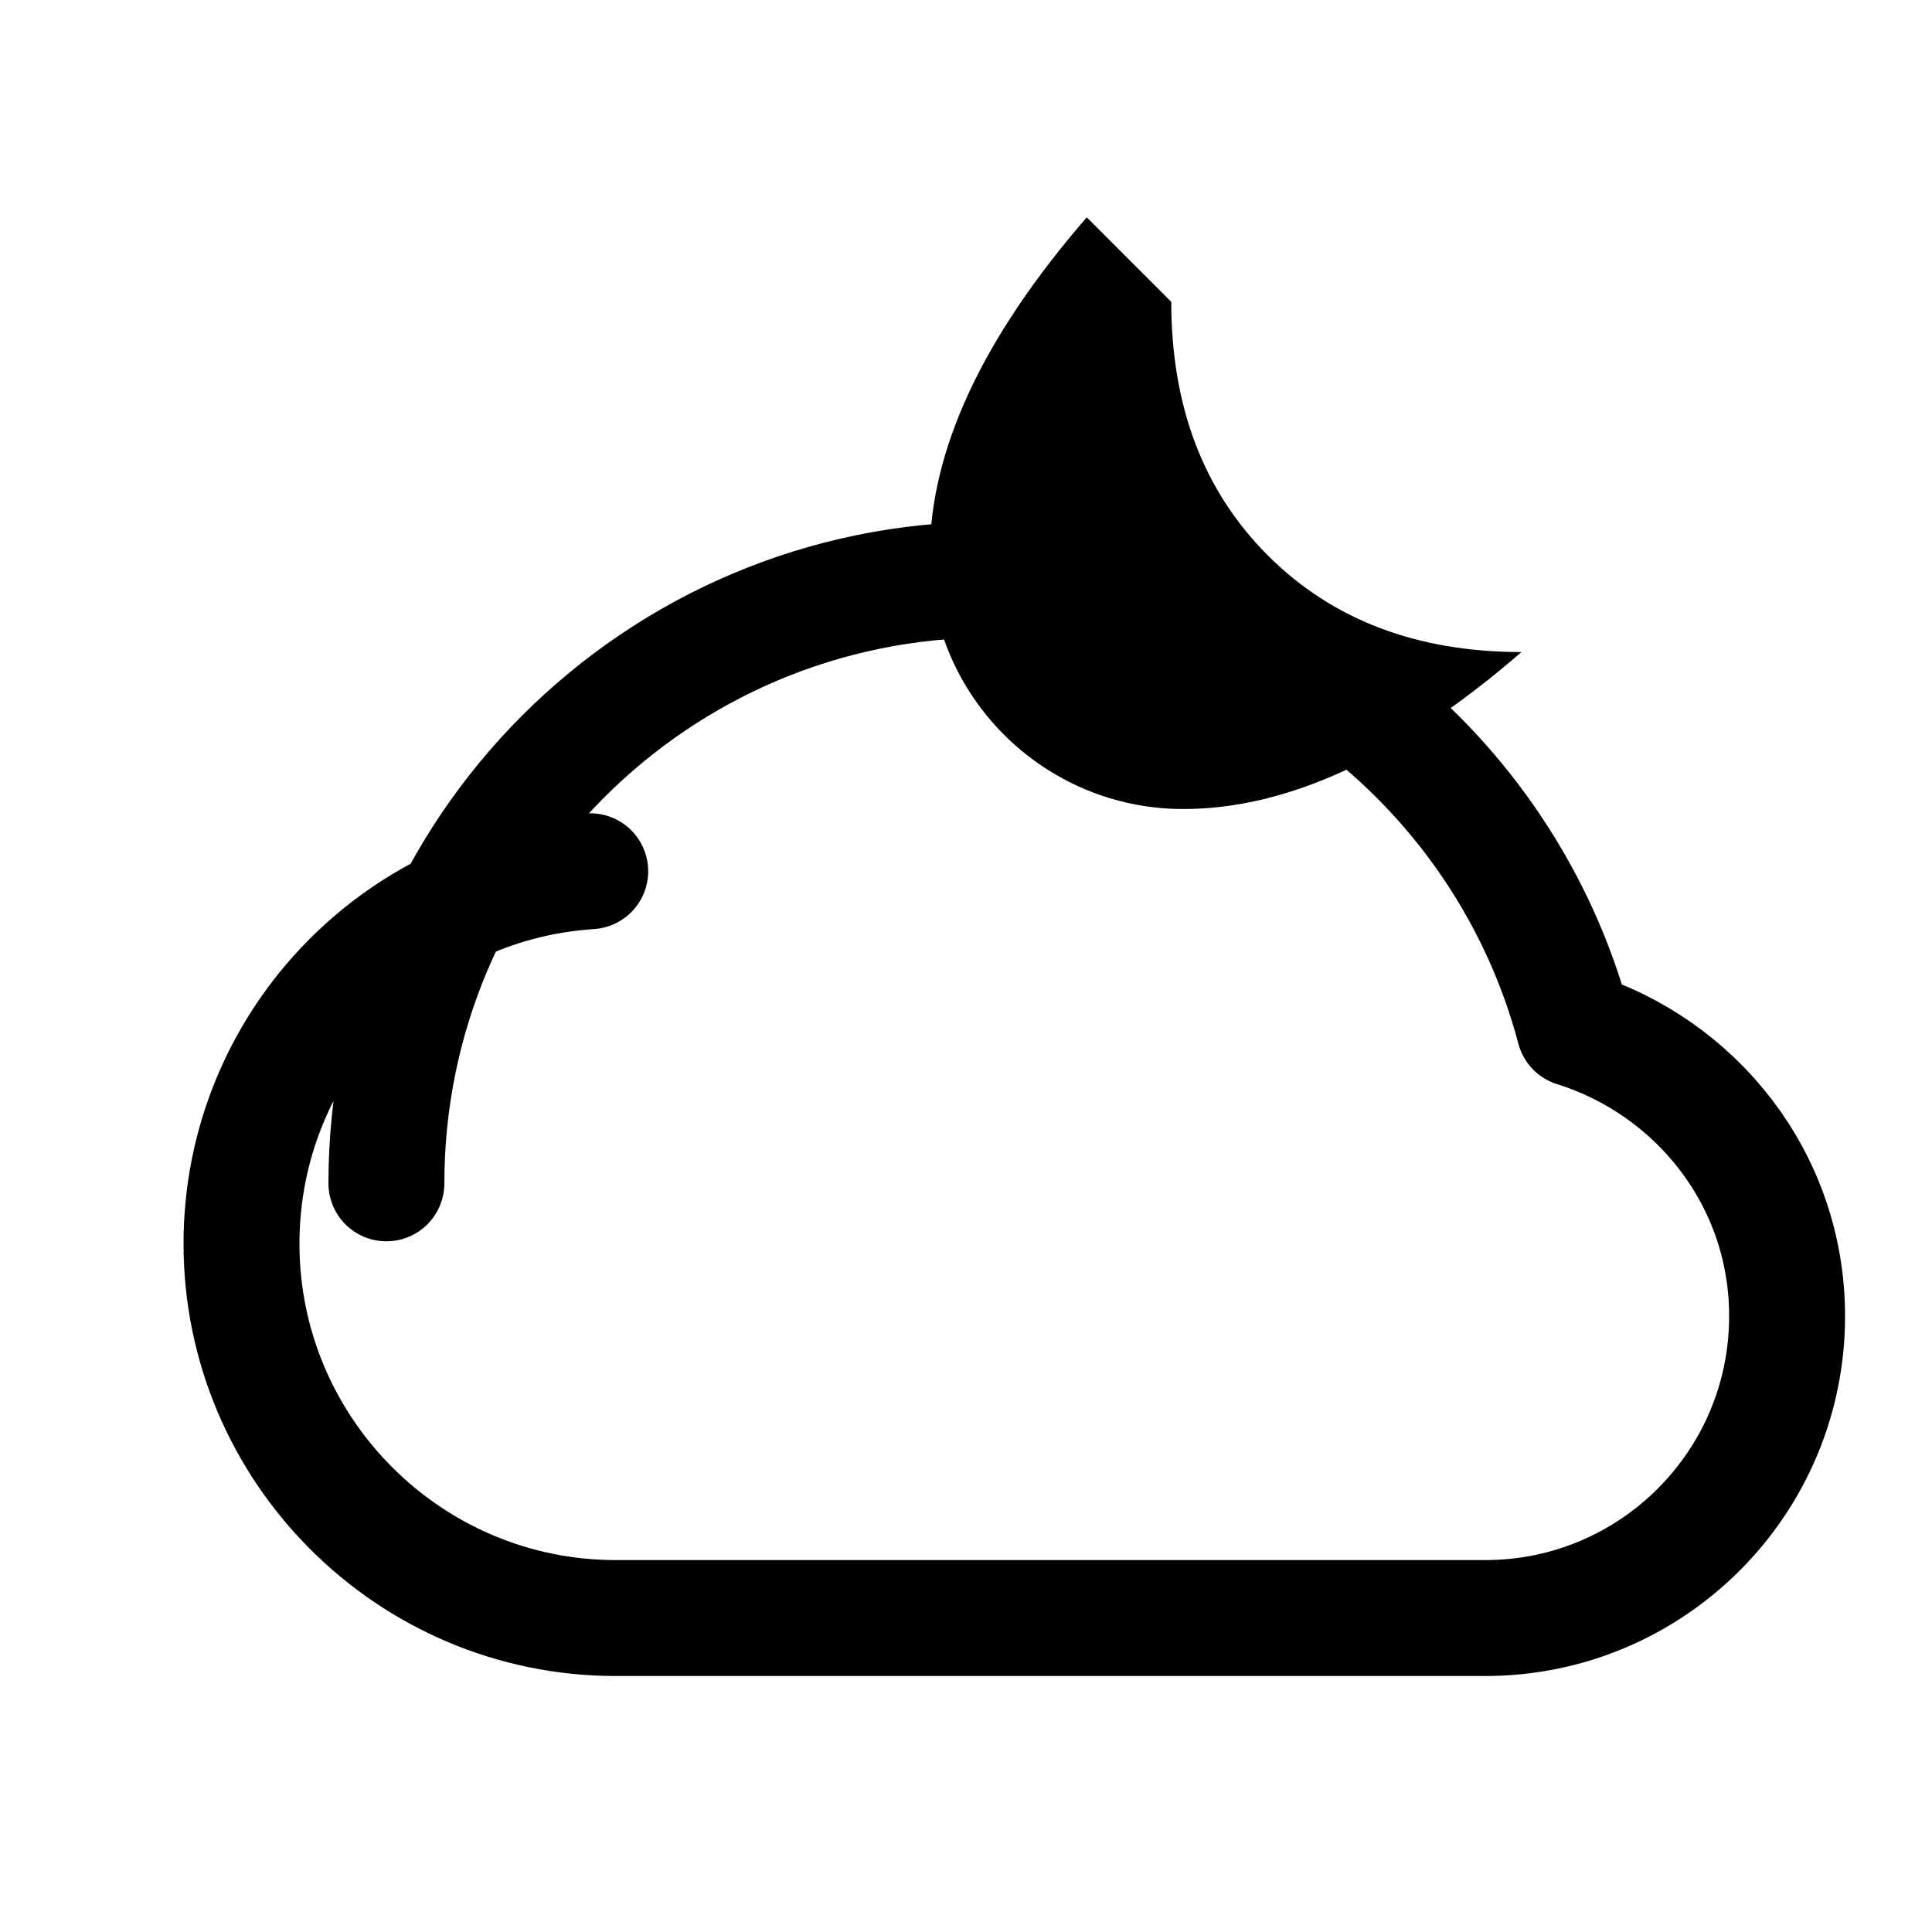
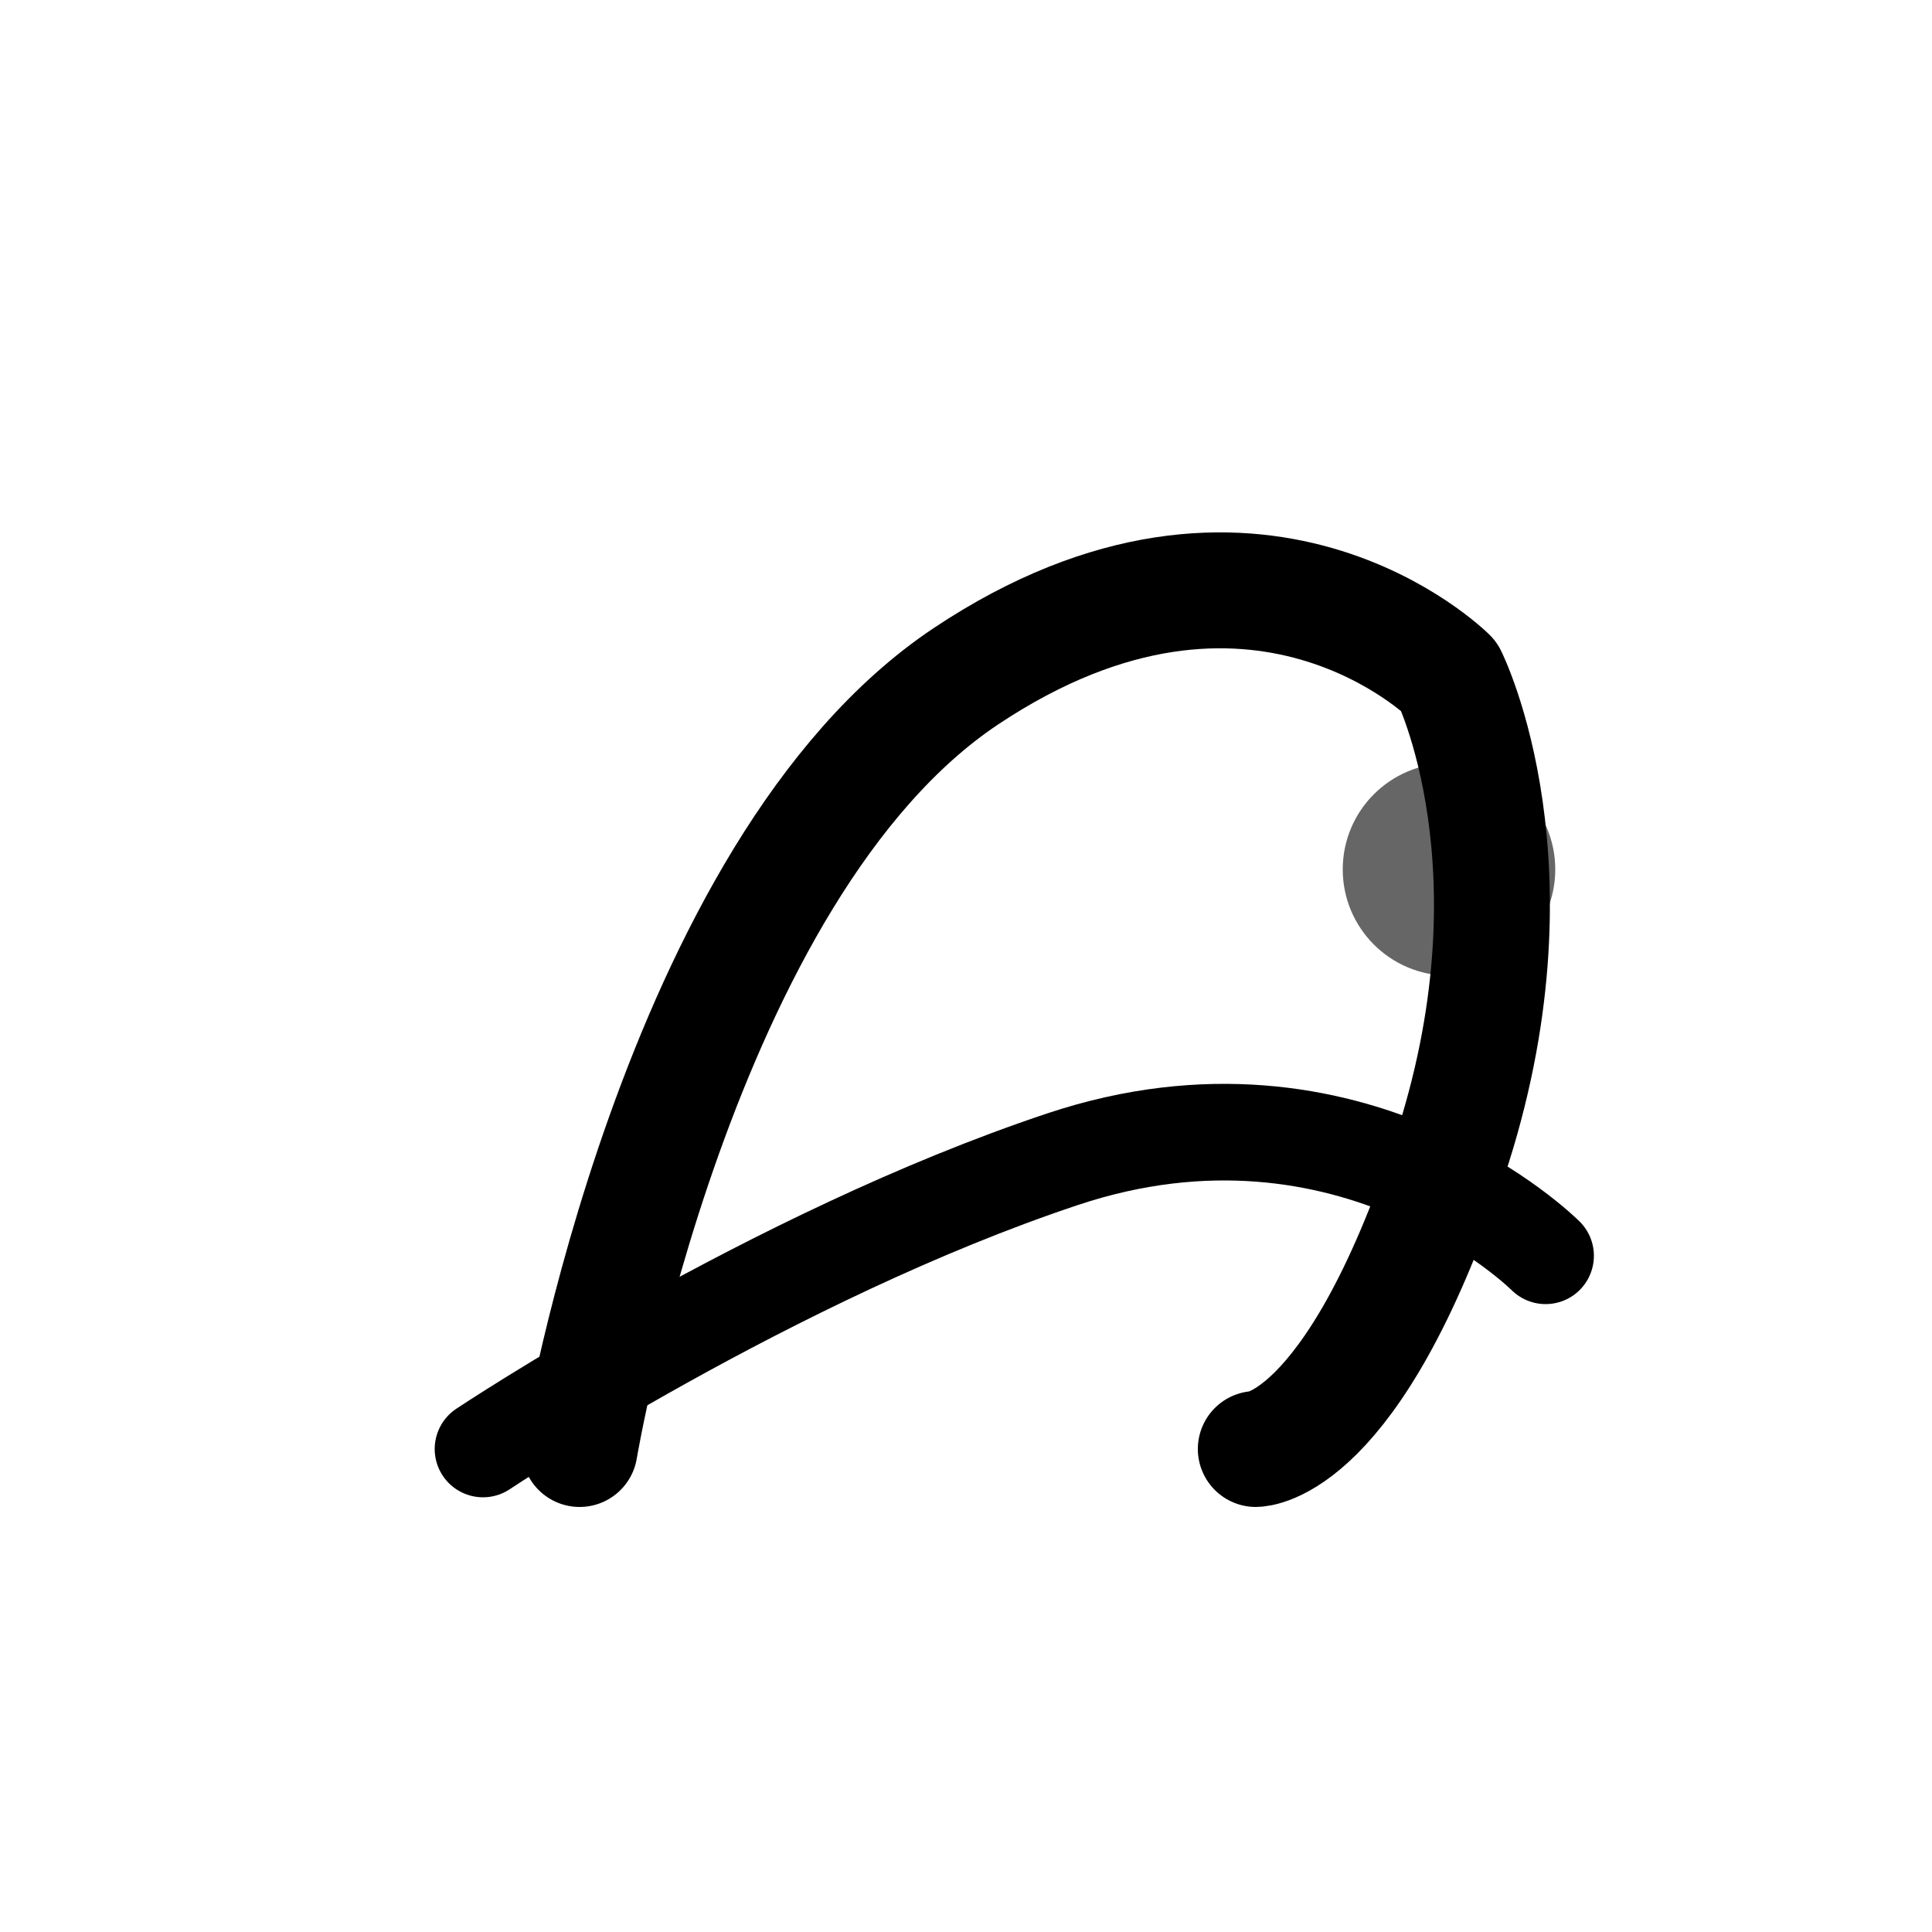
<svg xmlns="http://www.w3.org/2000/svg" width="40" height="40" viewBox="0 0 40 40" fill="none" aria-hidden="true">
-   <path d="M8 24.5C8 17.596 13.596 12 20.5 12C26.299 12 31.181 15.947 32.596 21.301C35.097 22.082 37 24.401 37 27.25C37 30.702 34.202 33.5 30.75 33.5H12.75C8.477 33.5 5 30.023 5 25.75C5 21.65 8.188 18.299 12.22 18.038" stroke="currentColor" stroke-width="2.4" stroke-linecap="round" stroke-linejoin="round" />
-   <path d="M22.5 4.5C20.333 7 19.25 9.333 19.25 11.5C19.25 14.399 21.601 16.75 24.5 16.75C26.667 16.75 29 15.667 31.5 13.5C29.333 13.5 27.583 12.833 26.25 11.5C24.917 10.167 24.25 8.417 24.25 6.25C23.704 5.704 23.121 5.121 22.5 4.5Z" fill="currentColor" />
+   <path d="M12 30C12 30 14 18 20 14C26 10 30 14 30 14C30 14 32 18 30 24C28 30 26 30 26 30" stroke="currentColor" stroke-width="2.4" stroke-linecap="round" stroke-linejoin="round" fill="none" />
+   <path d="M10 30C10 30 16 26 22 24C28 22 32 26 32 26" stroke="currentColor" stroke-width="2" stroke-linecap="round" stroke-linejoin="round" fill="none" />
+   <circle cx="30" cy="18" r="2.2" fill="currentColor" opacity="0.6" />
</svg>
